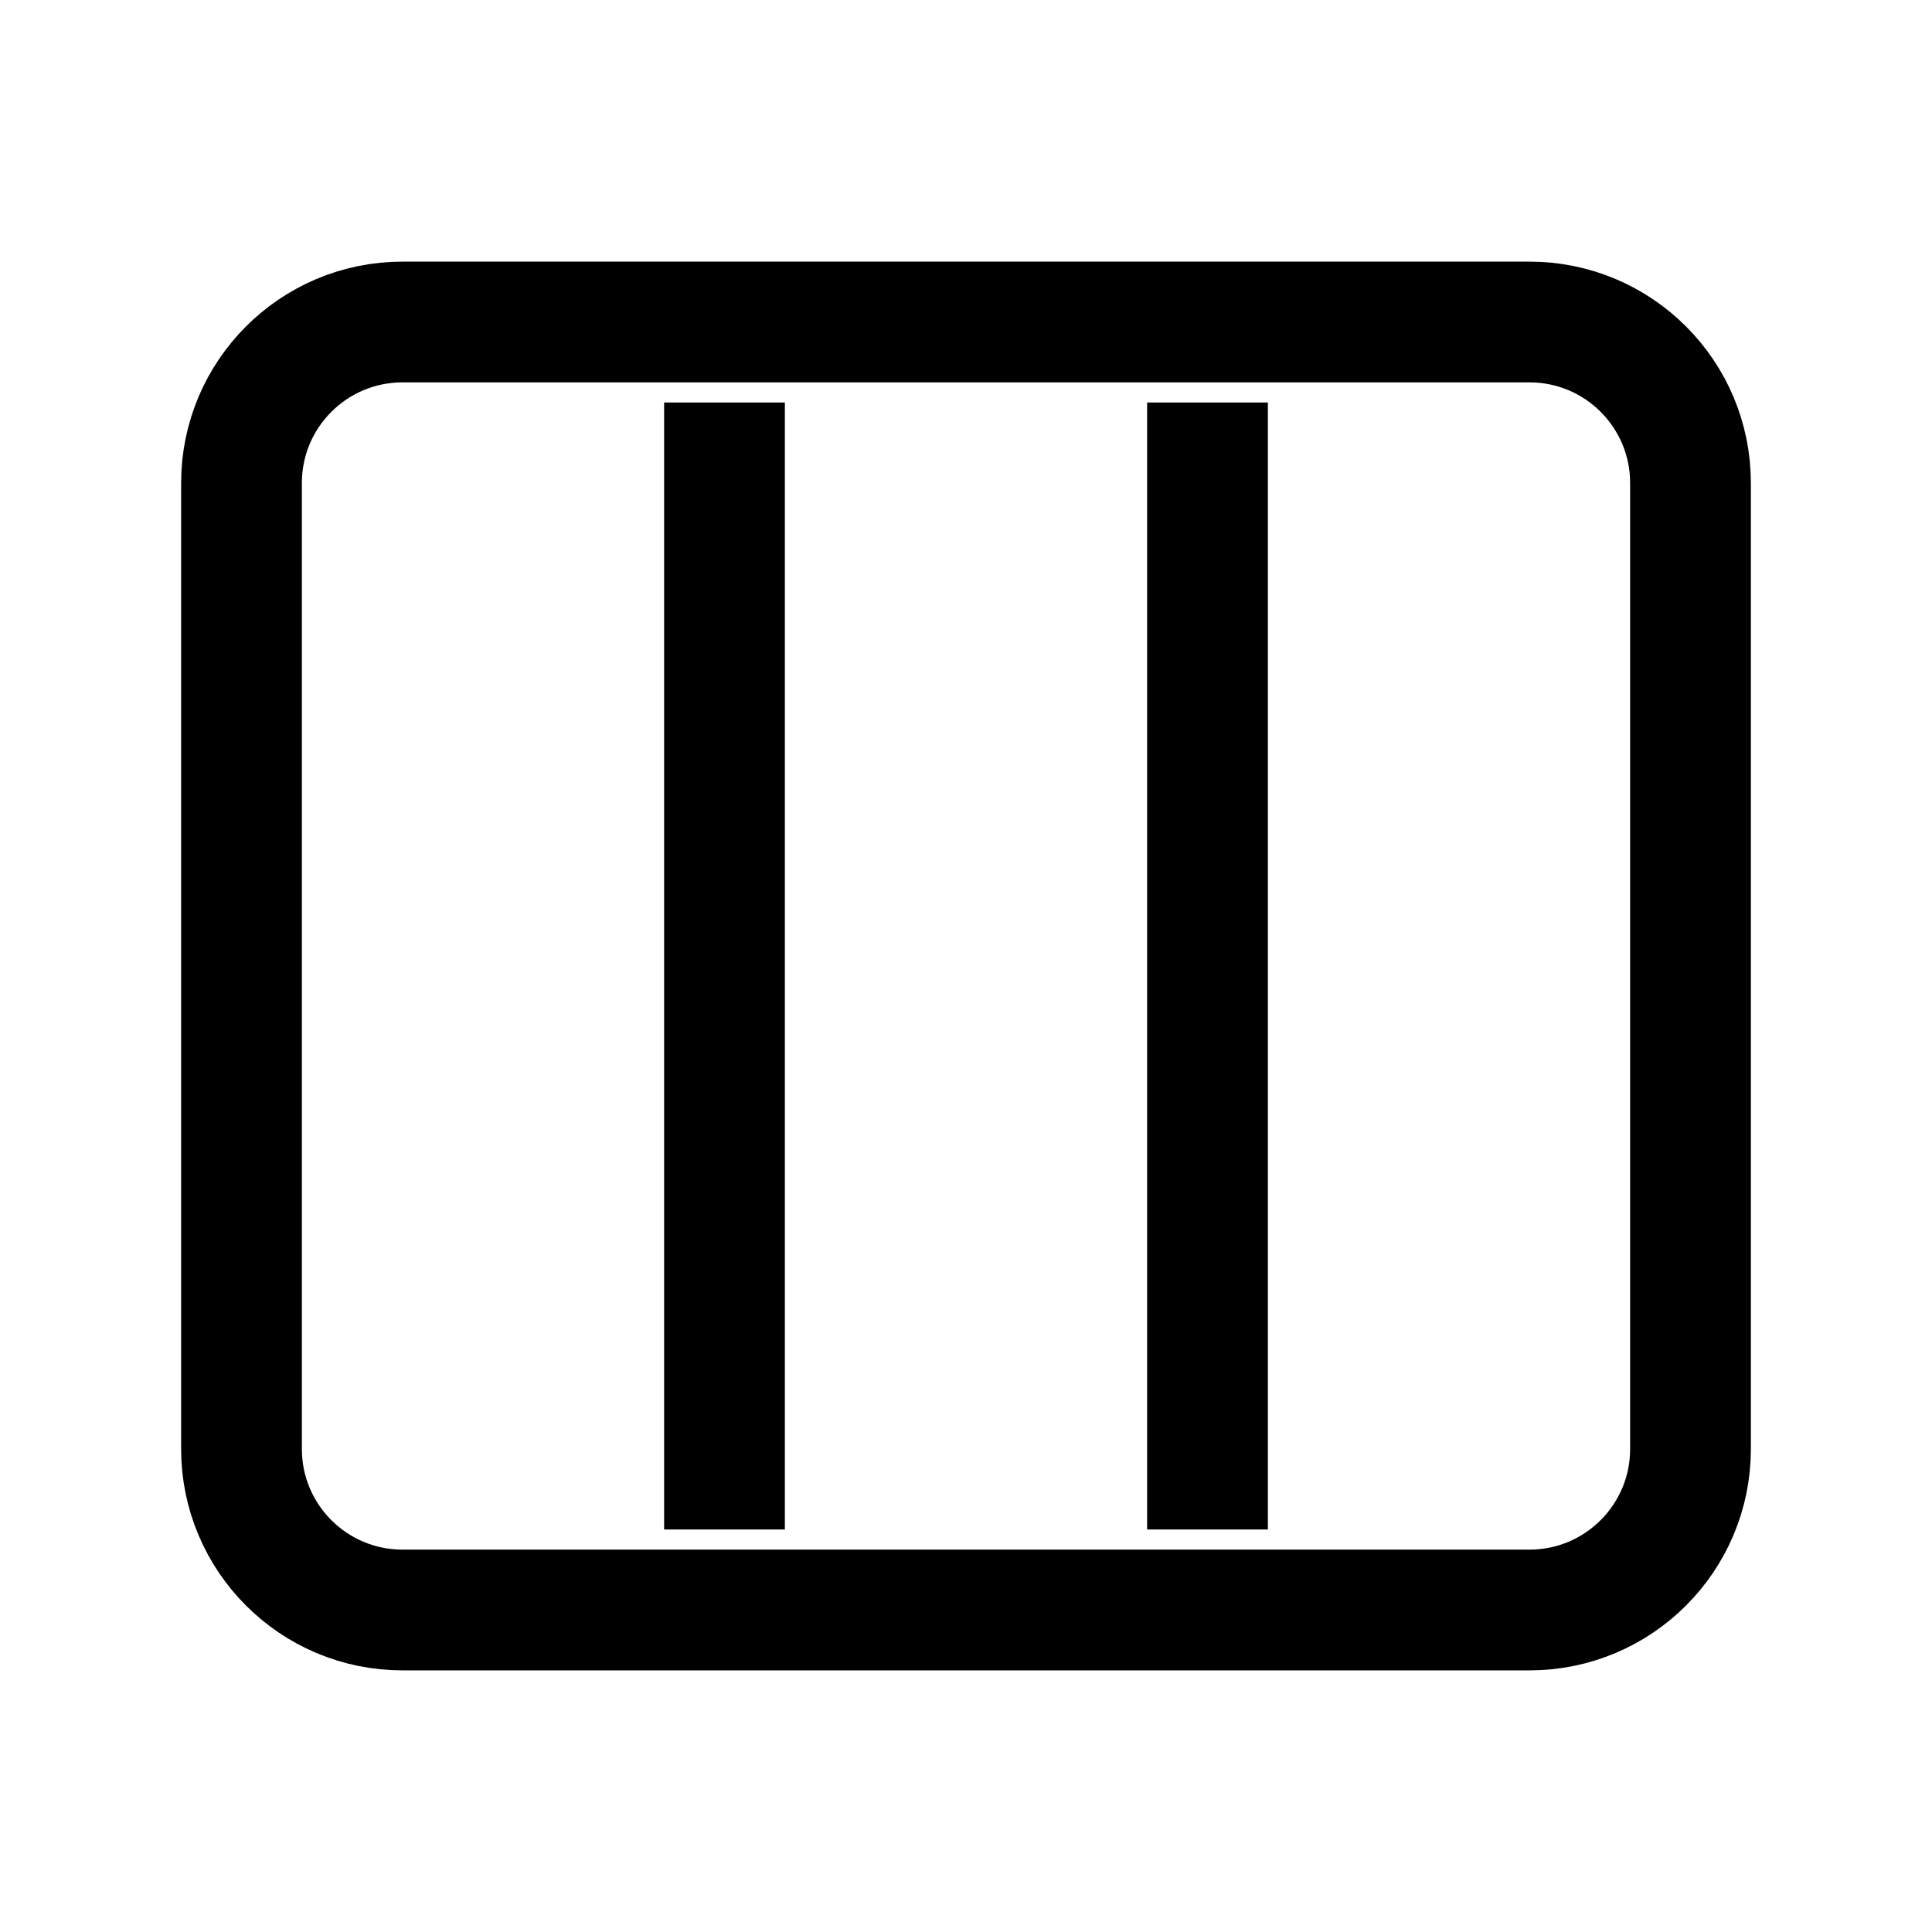
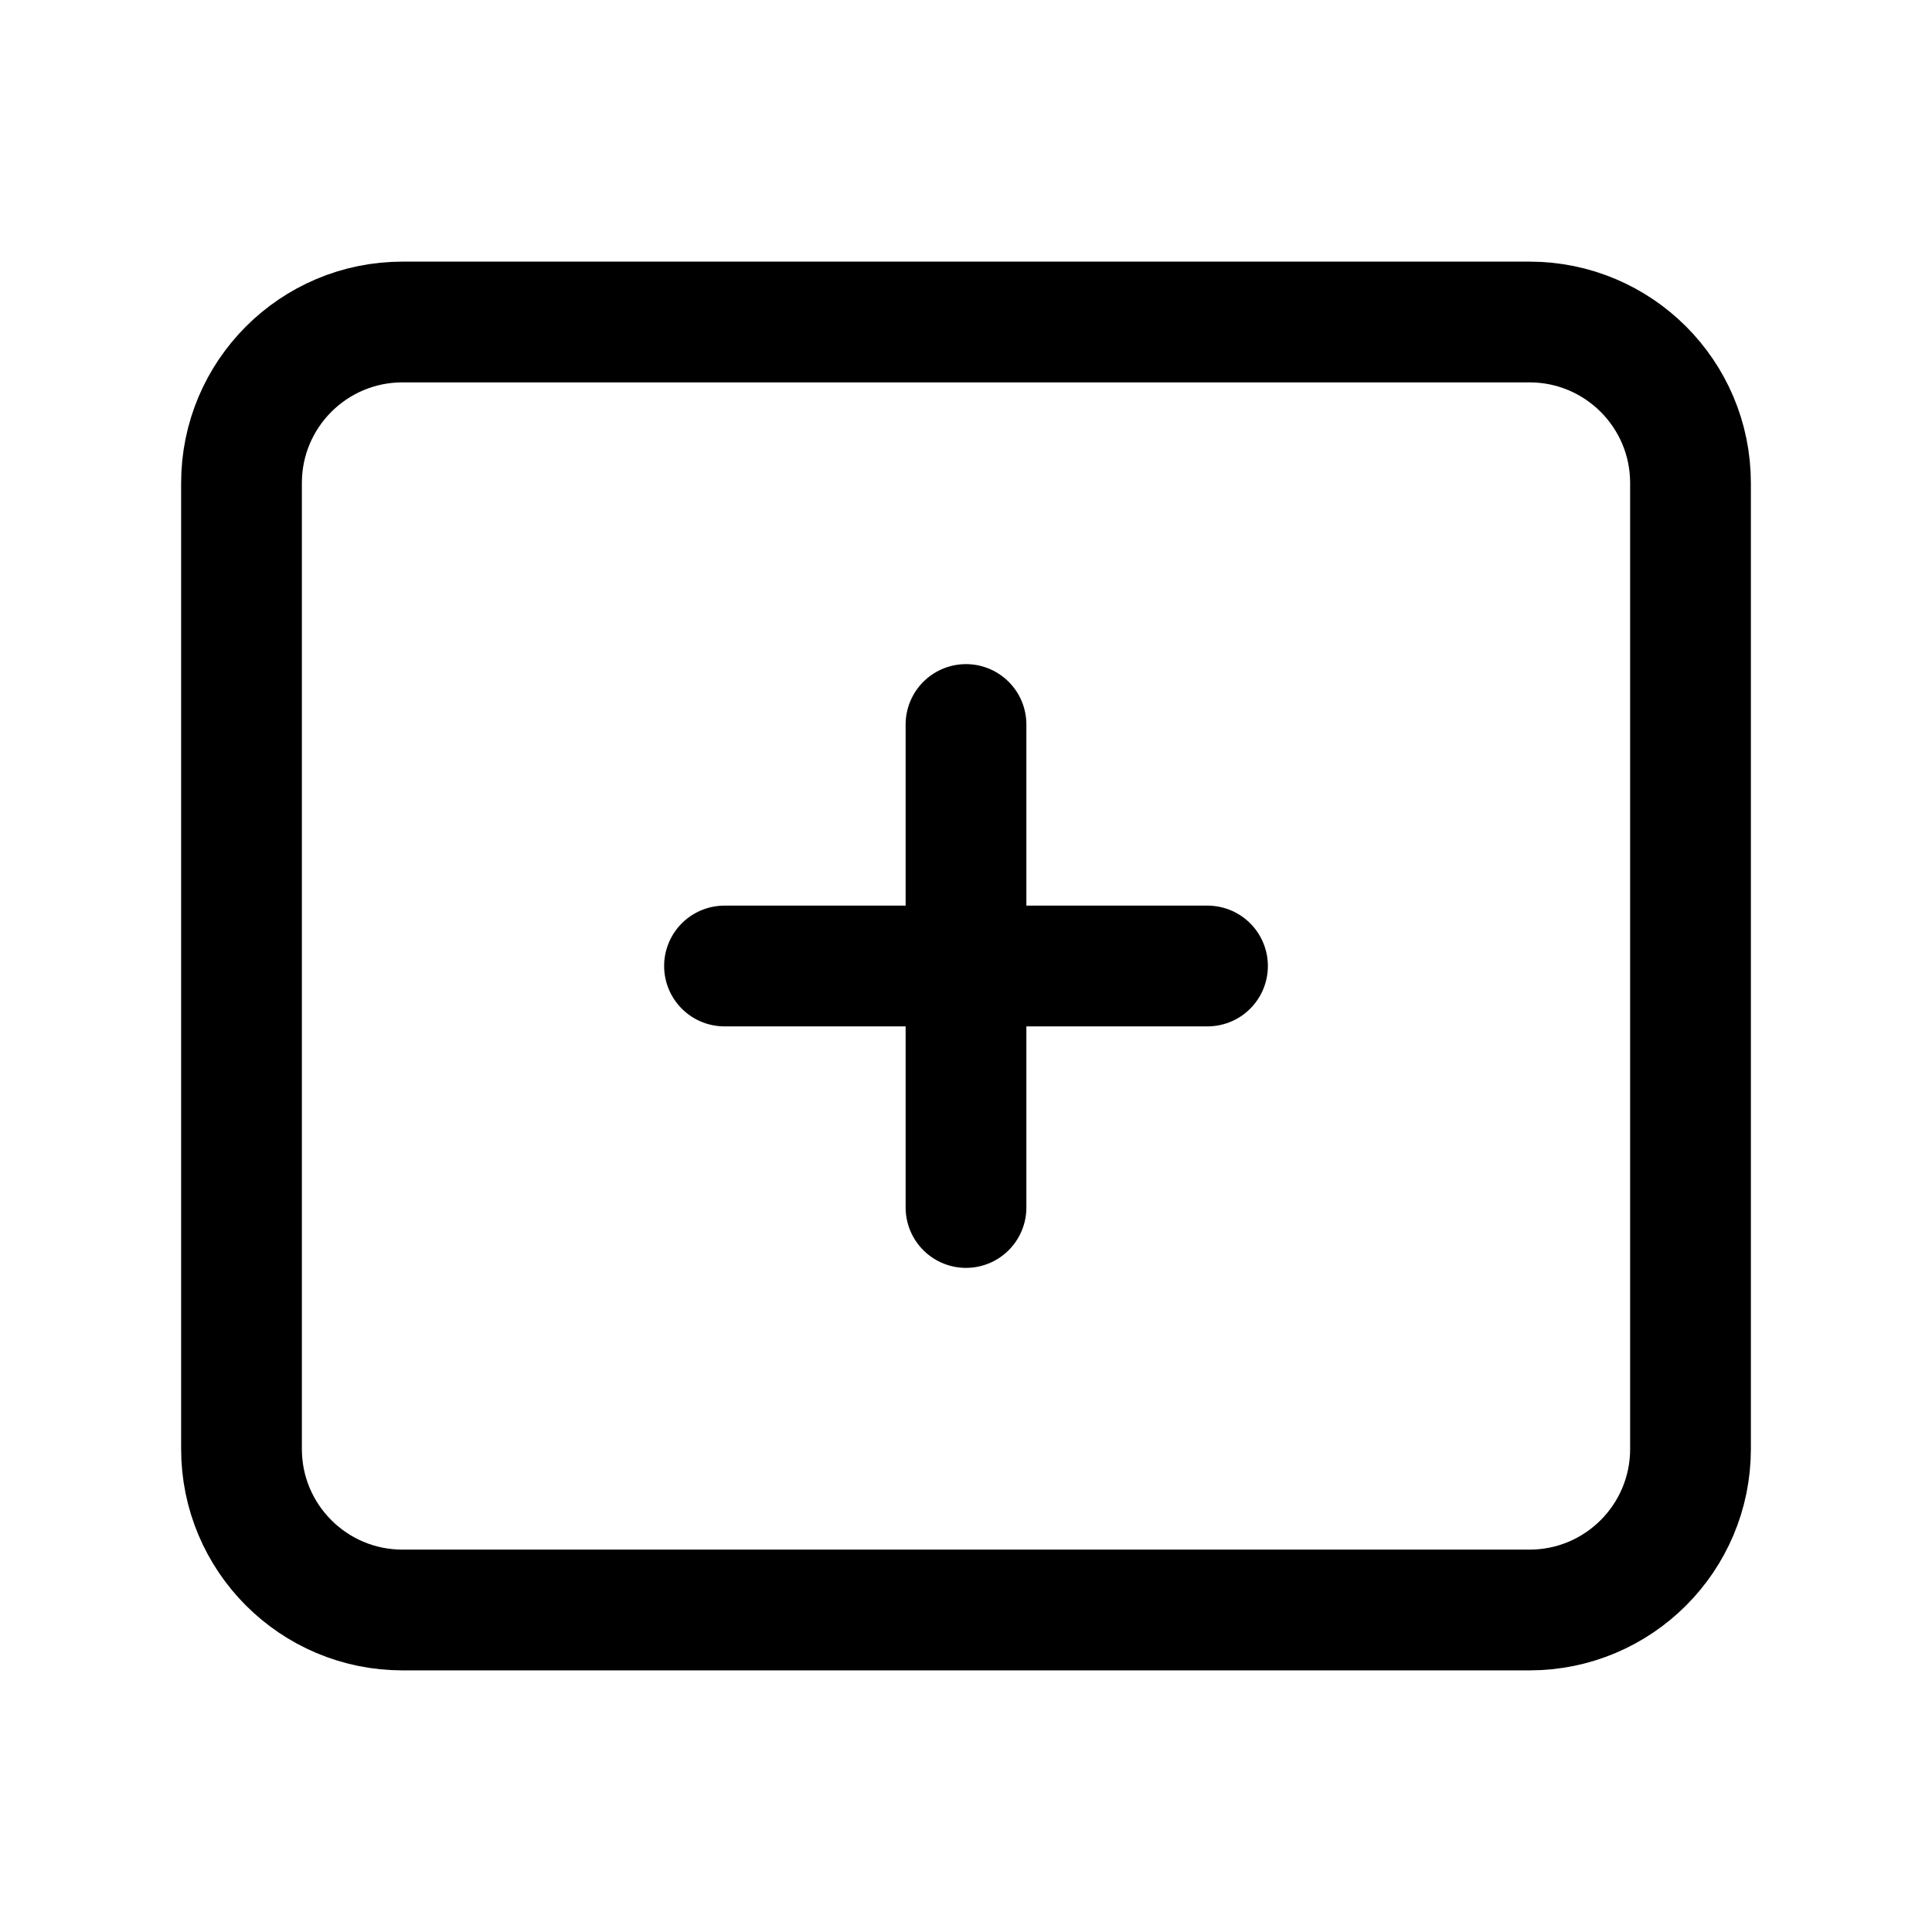
<svg xmlns="http://www.w3.org/2000/svg" width="24" height="24" viewBox="0 0 24 24" fill="none">
  <rect x="3" y="4" width="18" height="16" rx="2" stroke="currentColor" stroke-width="1.5" stroke-linejoin="round" />
-   <line x1="9" y1="5" x2="9" y2="19" stroke="currentColor" stroke-width="1.5" />
-   <line x1="15" y1="5" x2="15" y2="19" stroke="currentColor" stroke-width="1.5" />
+   <line x1="12" y1="9" x2="12" y2="15" stroke="currentColor" stroke-width="1.5" stroke-linecap="round" />
+   <line x1="9" y1="12" x2="15" y2="12" stroke="currentColor" stroke-width="1.5" stroke-linecap="round" />
</svg>
